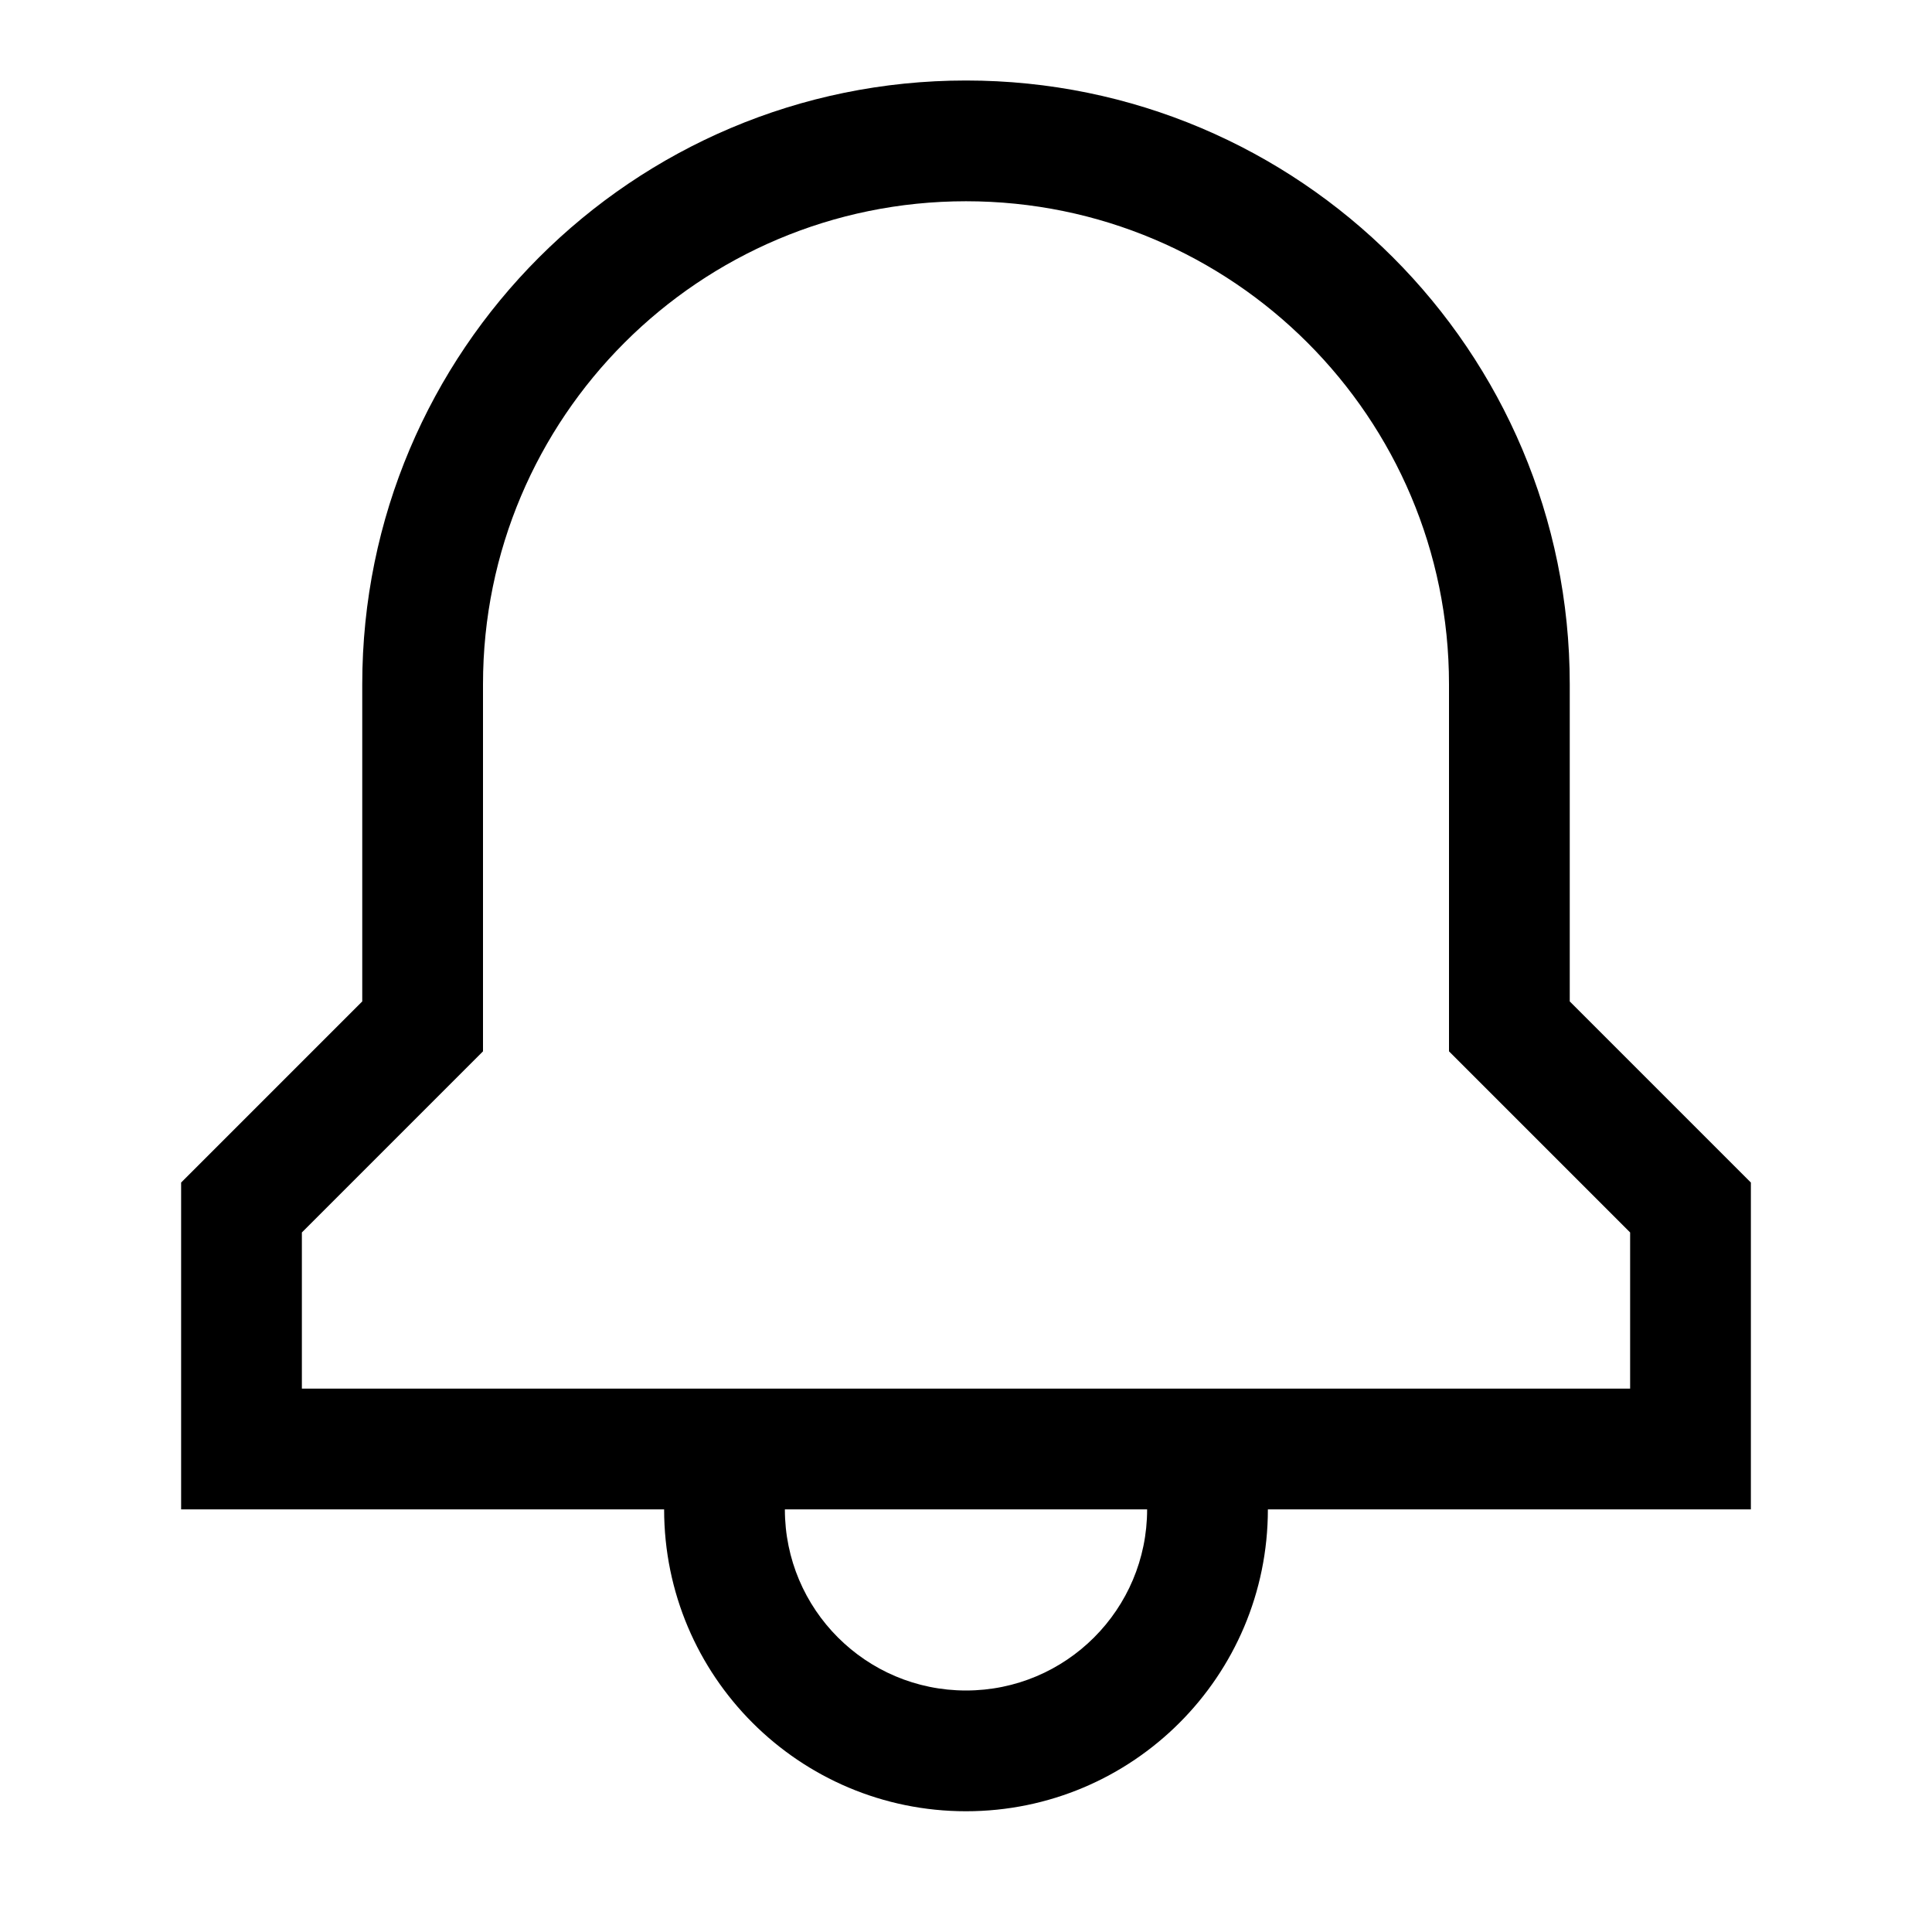
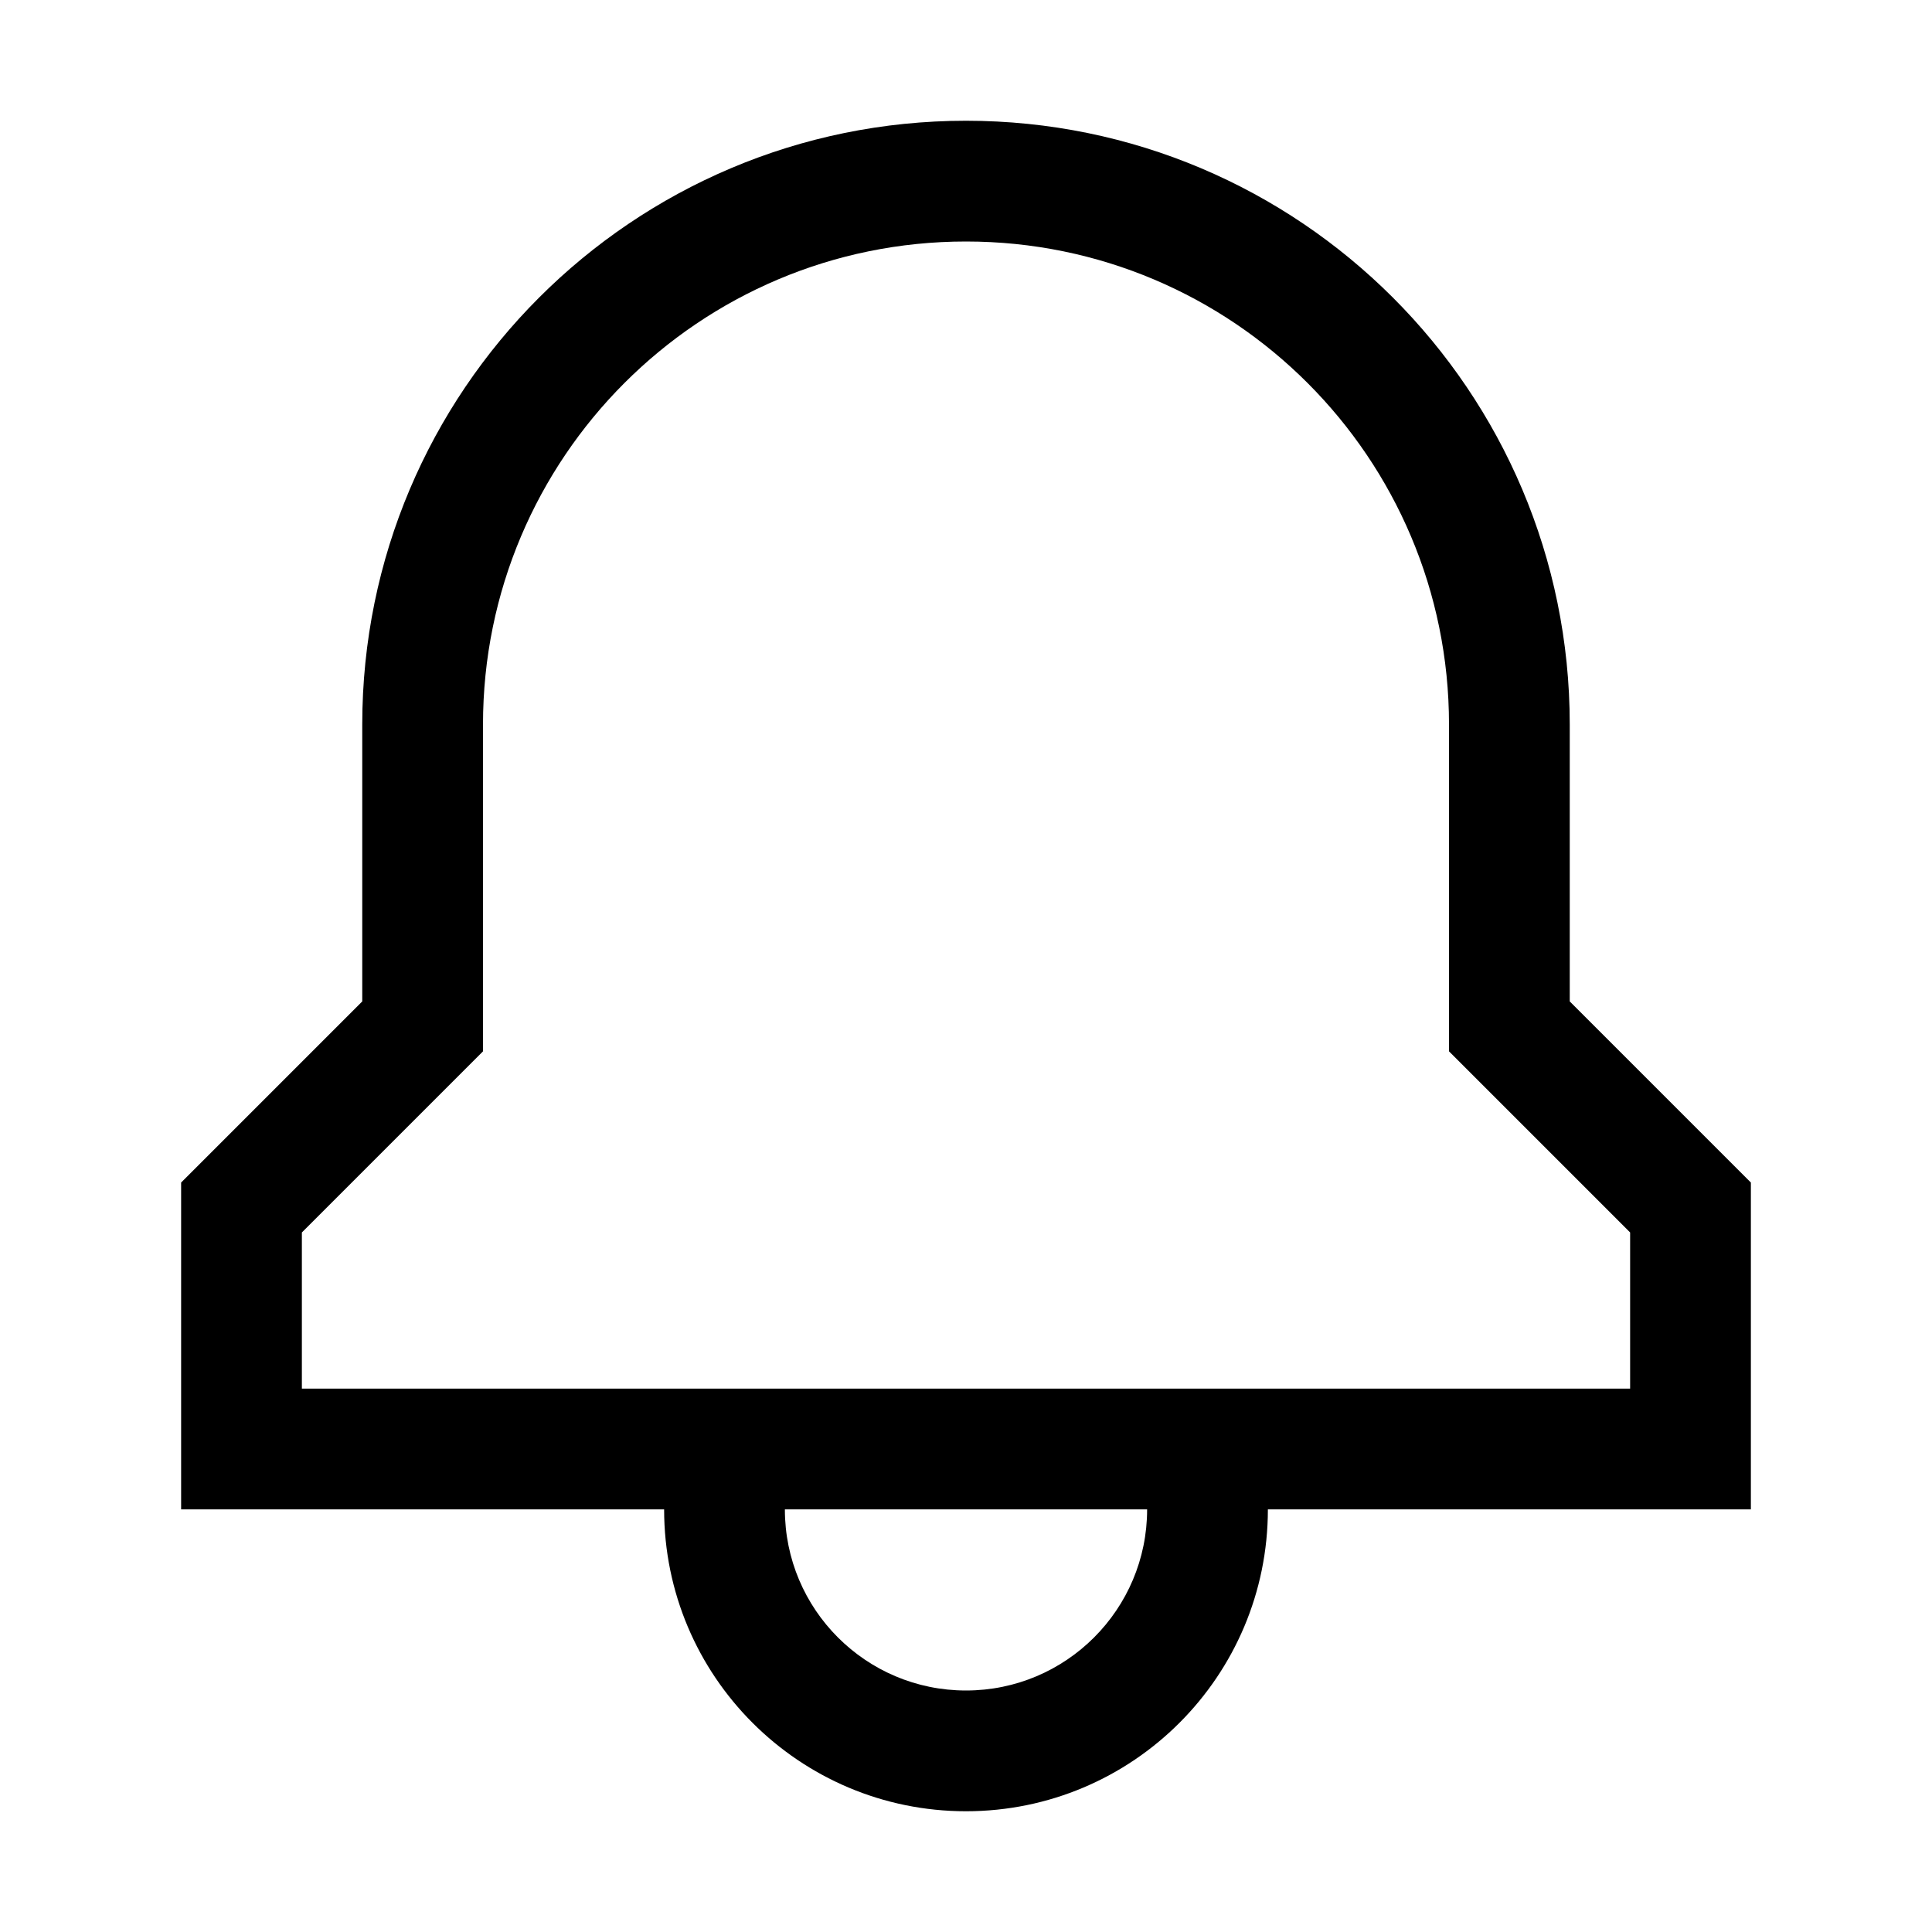
<svg xmlns="http://www.w3.org/2000/svg" viewBox="0 0 24 24">
-   <path fill-rule="evenodd" d="M6 8.5a6 6 0 0112 0v4.56l.22.22 2.03 2.03v1.94H3.75v-1.94l2.03-2.03.22-.22V8.5zM12 1a7.5 7.5 0 00-7.5 7.5v3.94l-2.03 2.03-.22.22V18.75h6a3.75 3.75 0 107.5 0h6v-4.06l-.22-.22-2.03-2.03V8.5A7.5 7.5 0 0012 1zm2.25 17.75h-4.5a2.25 2.25 0 104.5 0z" />
+   <path fill-rule="evenodd" d="M6 9a6 6 0 0112 0v4.06l.22.22 2.03 2.03v1.94H3.75v-1.94l2.03-2.03.22-.22V9zm6-7.5A7.5 7.5 0 004.5 9v3.44l-2.03 2.03-.22.22V18.75h6a3.75 3.75 0 107.5 0h6v-4.06l-.22-.22-2.03-2.03V9A7.5 7.5 0 0012 1.5zm2.25 17.25h-4.5a2.25 2.25 0 004.5 0z" />
</svg>
